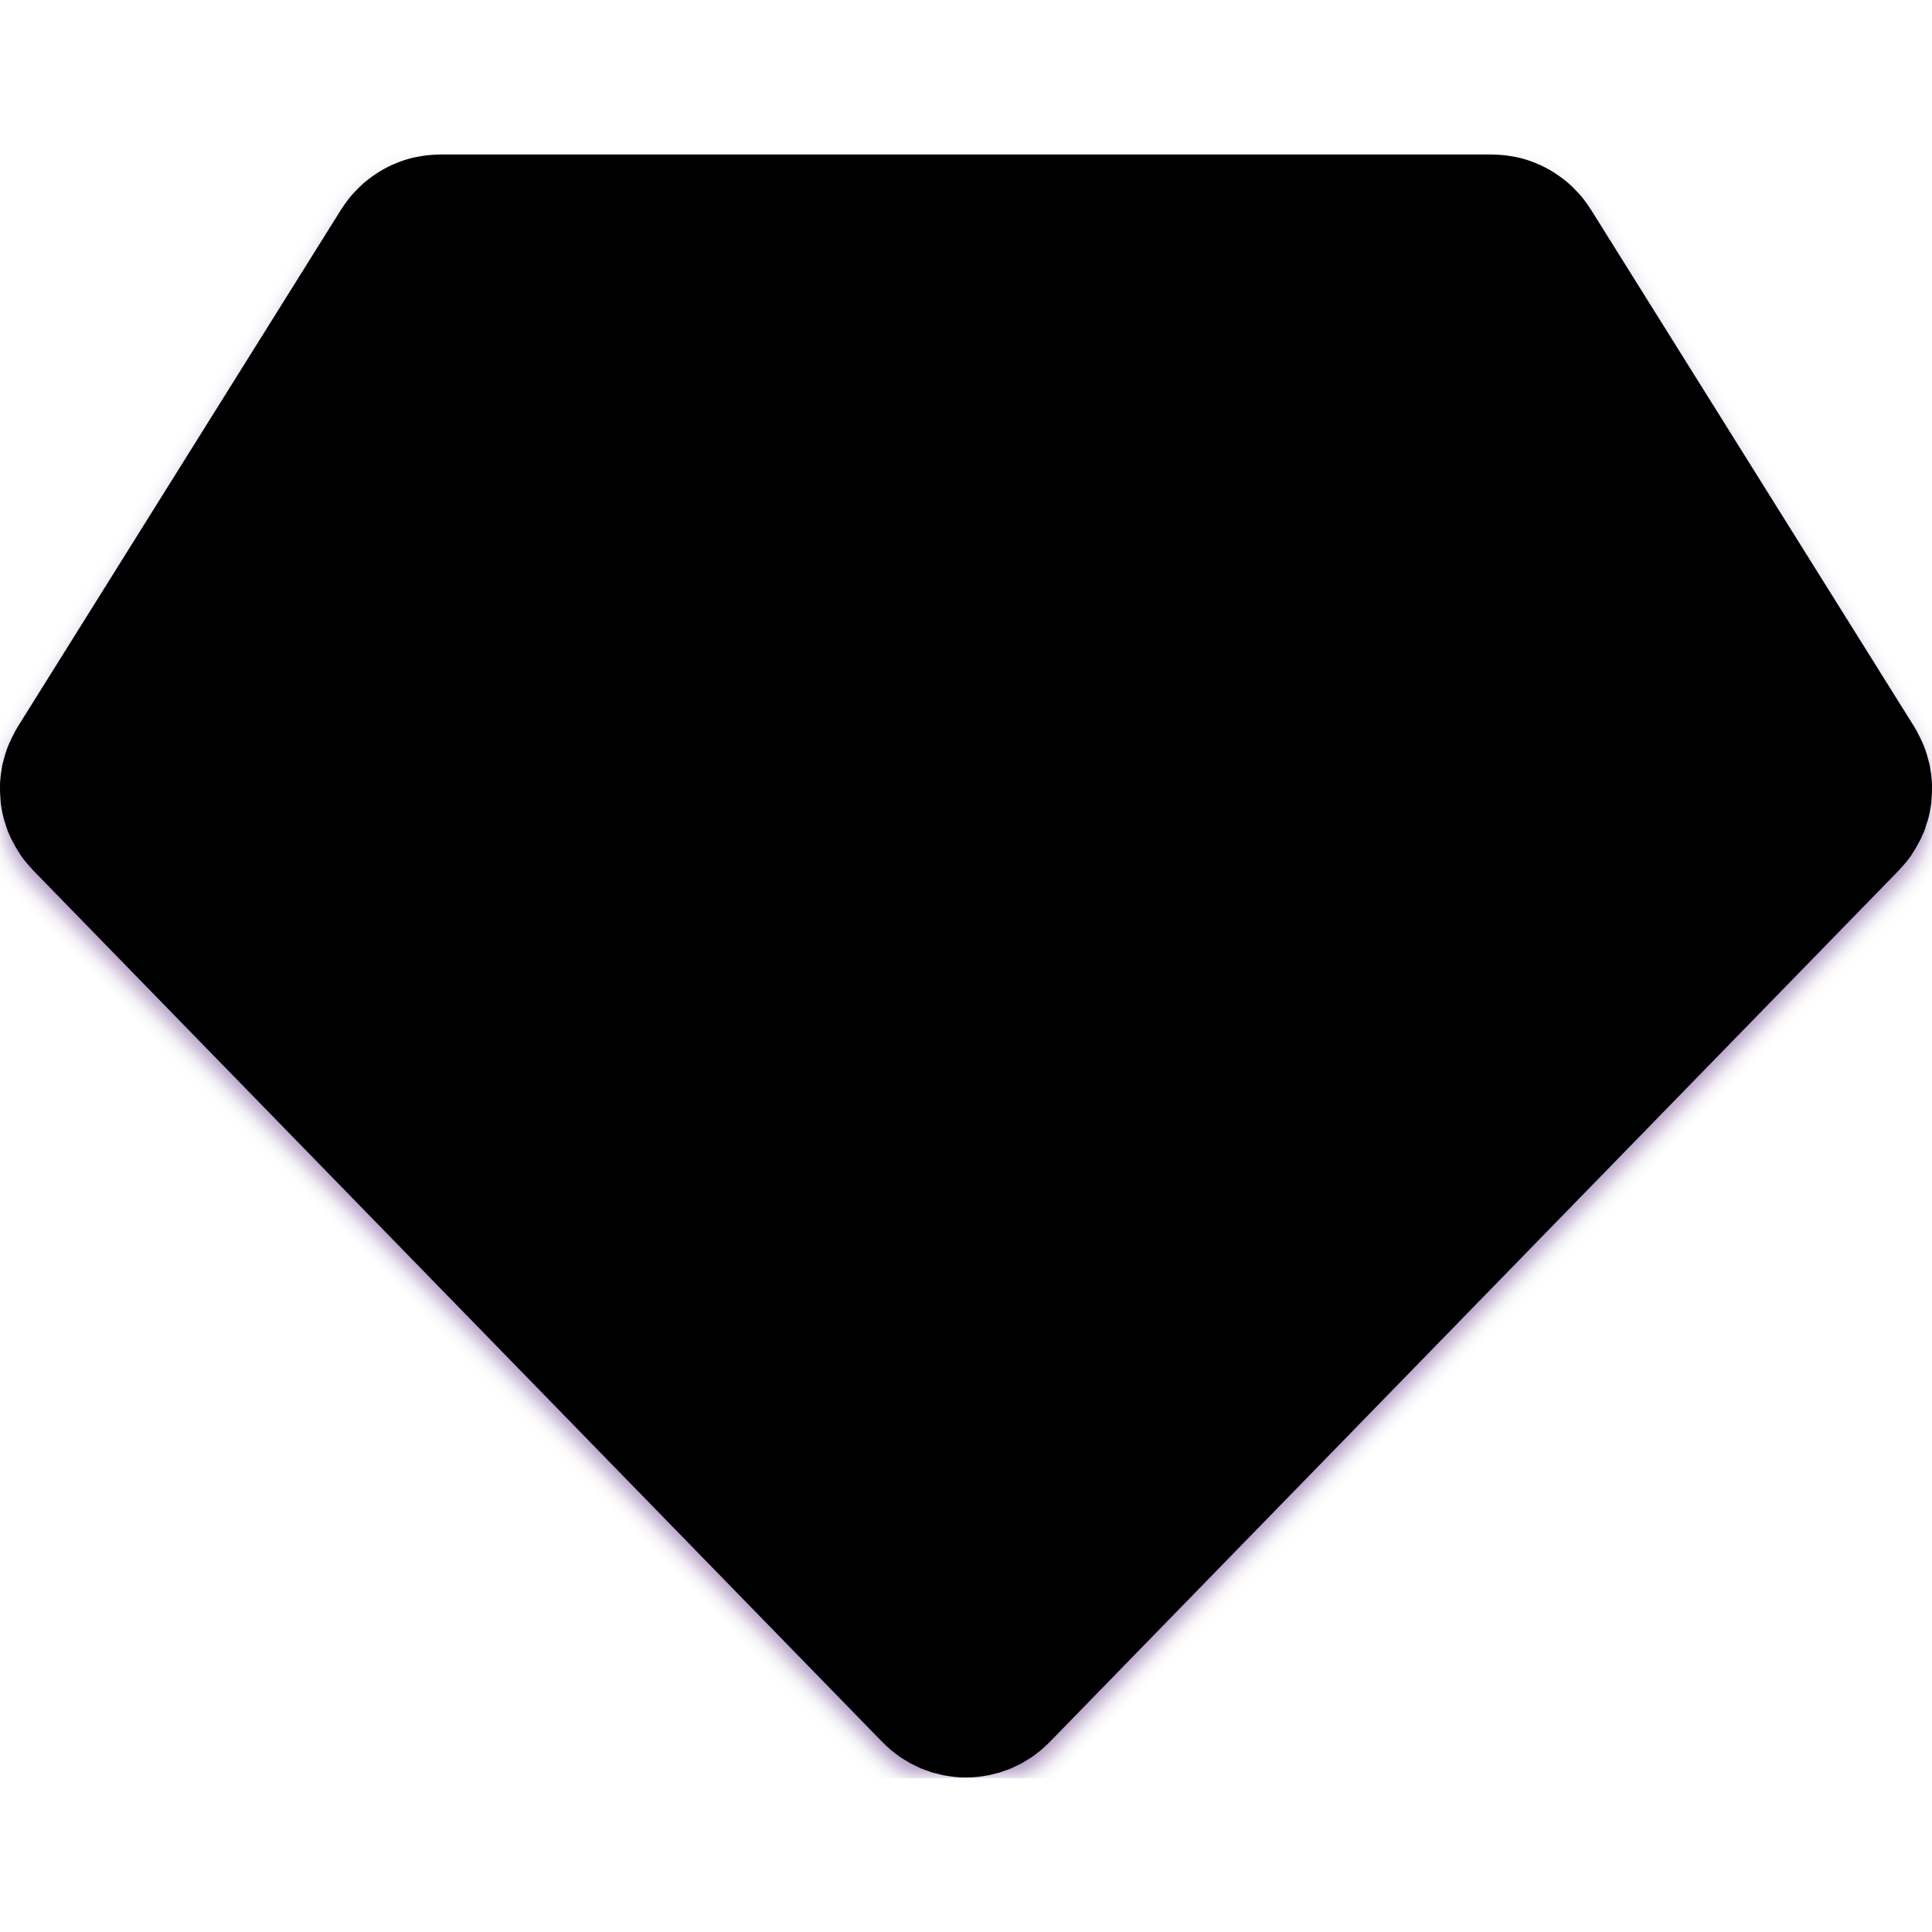
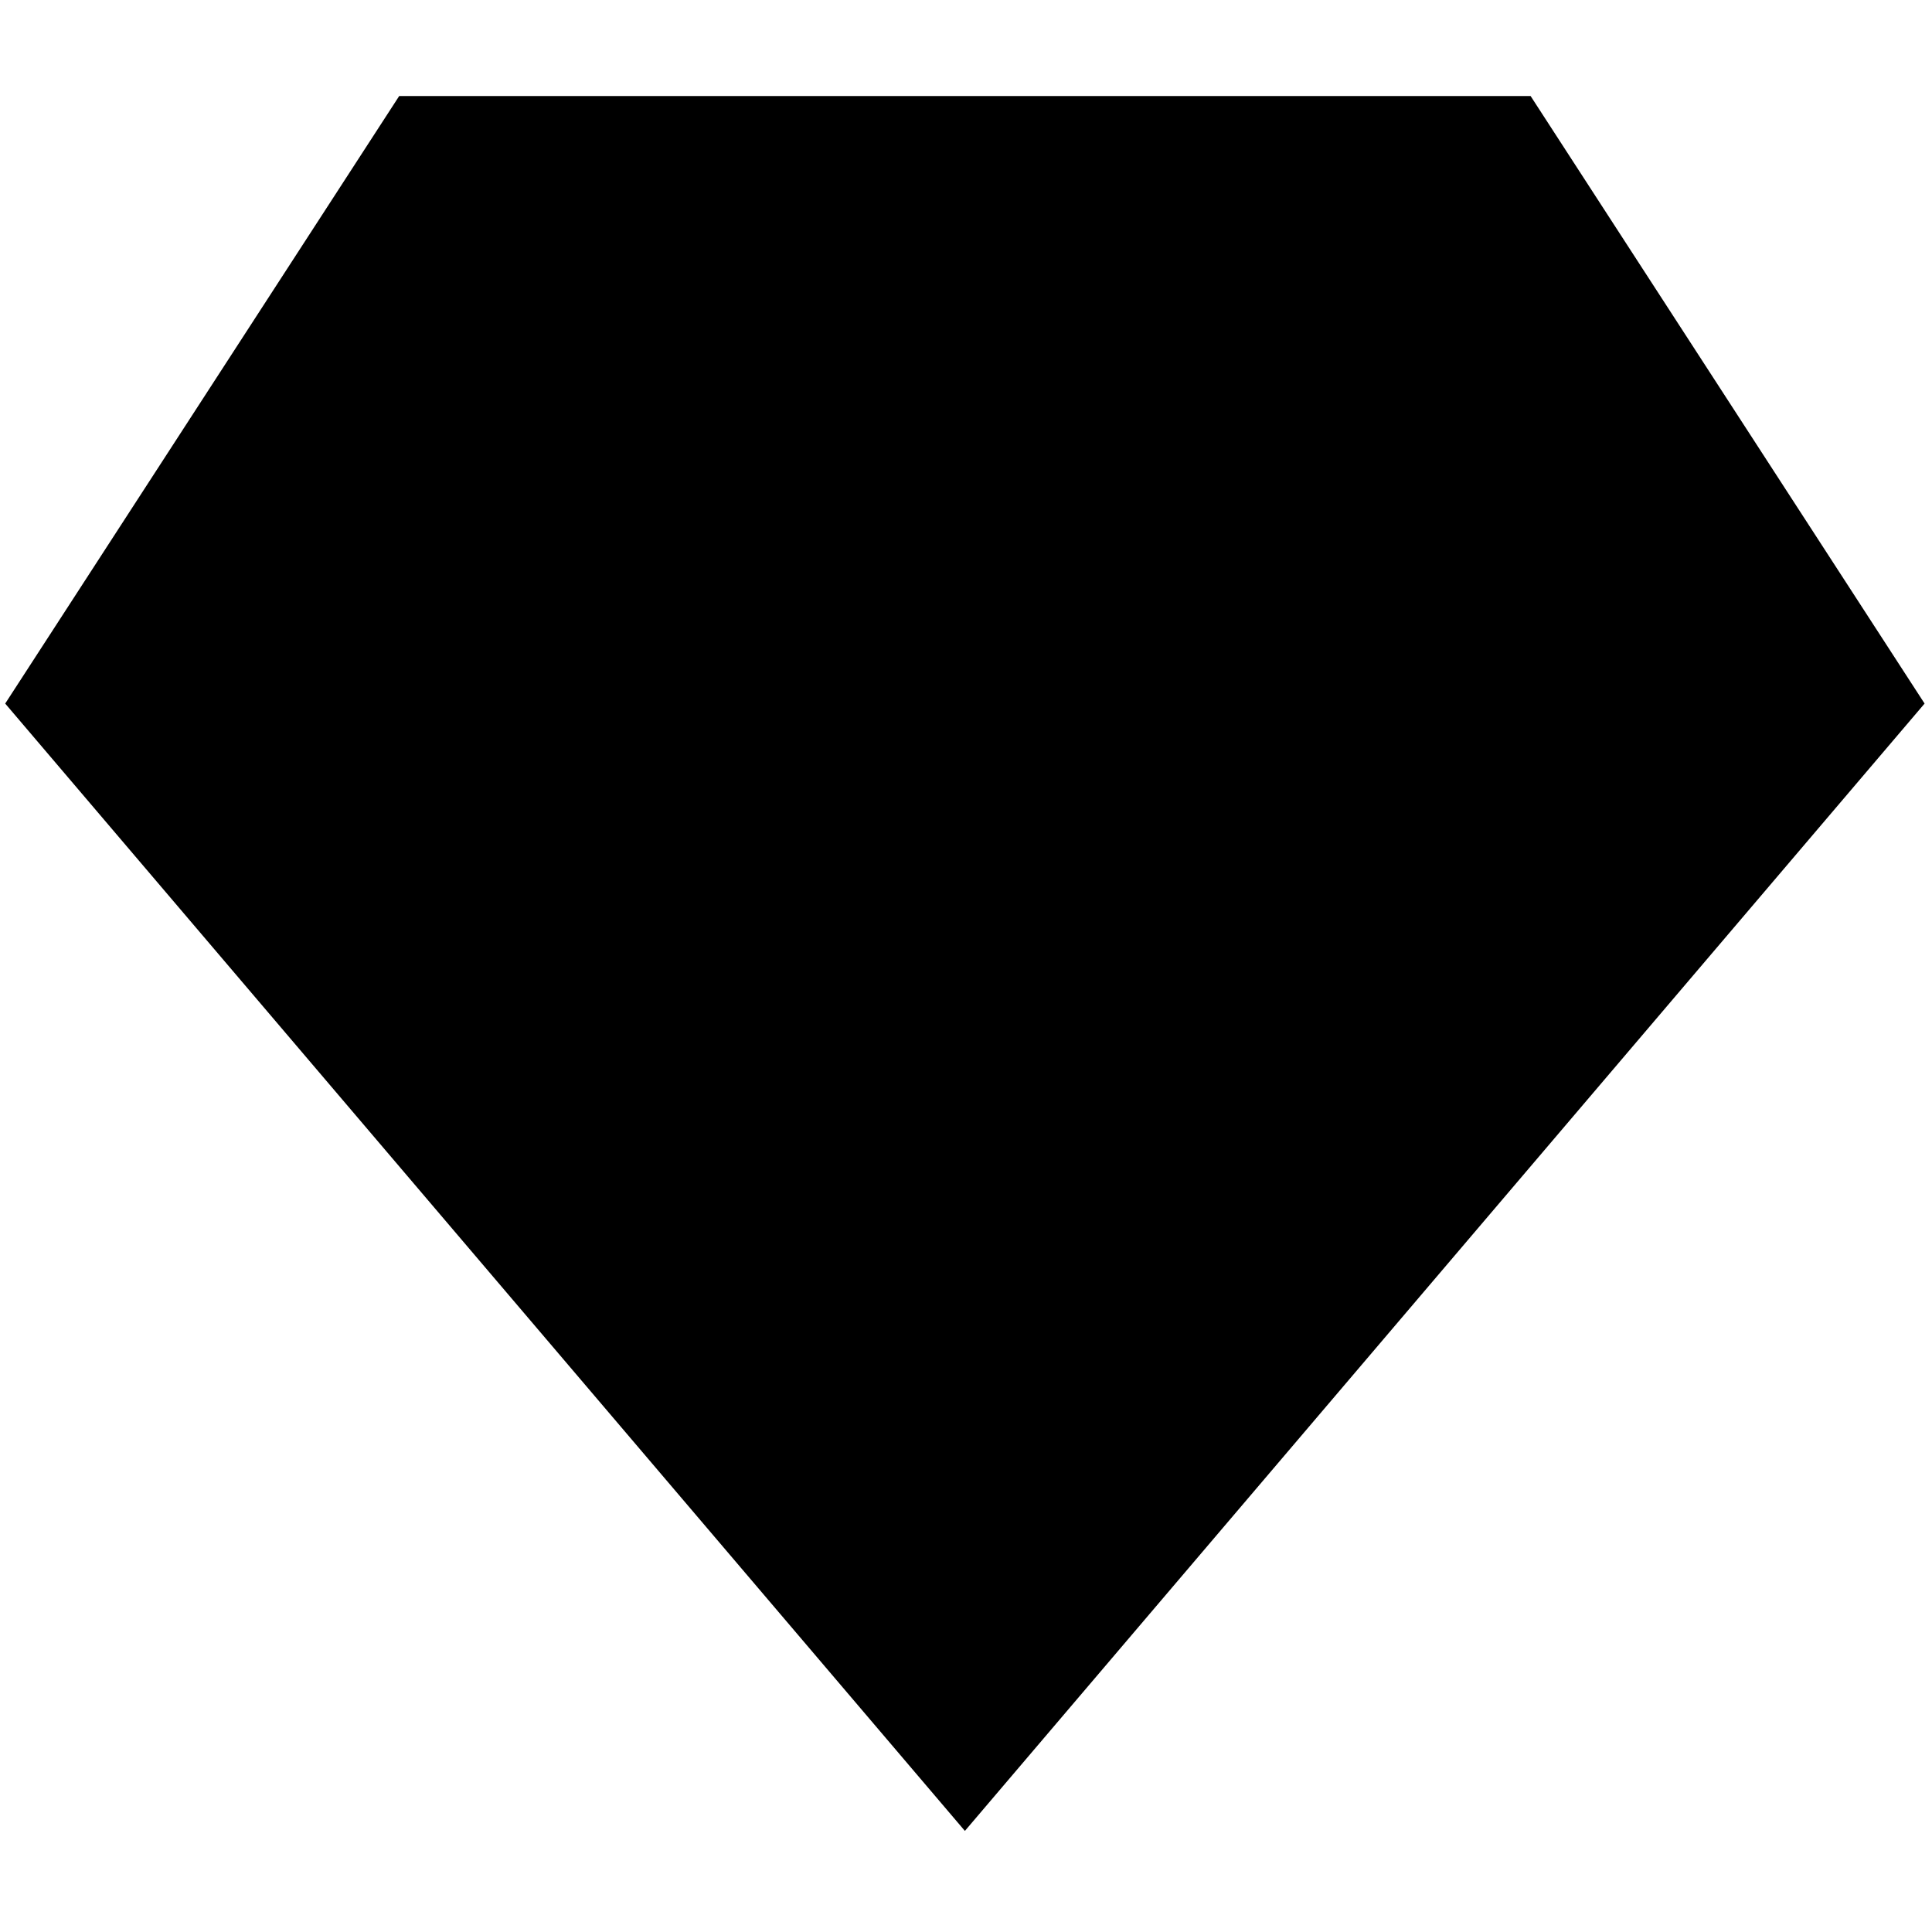
- <svg xmlns="http://www.w3.org/2000/svg" id="_圖層_1" version="1.1" viewBox="0 0 1000 1000">
-   <defs>
-     <filter id="drop-shadow-1" x="0" y="79.972" width="1000" height="840.056" filterUnits="userSpaceOnUse">
-       <feOffset dx="0" dy="6.502" />
-       <feGaussianBlur result="blur" stdDeviation="4.877" />
-       <feFlood flood-color="#350d6a" flood-opacity=".4" />
-       <feComposite in2="blur" operator="in" />
-       <feComposite in="SourceGraphic" />
-     </filter>
-   </defs>
-   <g filter="url(#drop-shadow-1)">
-     <path d="M997.775,424.737c.057-.202.12-.401.175-.602.722-2.645,1.241-5.319,1.593-8.009.042-.315.08-.629.116-.945.072-.628.071-1.259.124-1.889.164-1.965.241-3.927.211-5.894-.009-.652.018-1.299-.013-1.951-.021-.454-.062-.903-.093-1.357-.157-2.237-.447-4.458-.852-6.665-.074-.405-.099-.811-.181-1.216-.053-.256-.118-.507-.174-.762-.117-.538-.302-1.062-.434-1.599-.496-2.006-1.072-3.988-1.775-5.943-.198-.55-.399-1.095-.613-1.642-.241-.611-.511-1.205-.771-1.809-.749-1.735-1.6-3.428-2.517-5.1-.244-.446-.392-.922-.649-1.364-.129-.222-.302-.402-.434-.623-.201-.334-.351-.69-.558-1.021l-167.601-268.06c-.131-.21-.302-.383-.435-.591-1.438-2.238-2.994-4.386-4.704-6.402-.225-.266-.463-.515-.693-.777-.281-.32-.572-.623-.858-.937-1.437-1.567-2.939-3.068-4.529-4.474-.206-.182-.396-.382-.604-.562-.396-.34-.817-.652-1.221-.982-.336-.273-.68-.53-1.02-.796-1.29-1.007-2.619-1.961-3.989-2.861-.414-.271-.822-.546-1.242-.807-.692-.43-1.385-.855-2.095-1.257-.264-.15-.534-.281-.799-.426-1.277-.7-2.571-1.367-3.9-1.975-.338-.155-.685-.288-1.027-.437-1.132-.492-2.266-.98-3.433-1.403-.104-.038-.21-.065-.314-.102-1.224-.437-2.46-.848-3.716-1.207-.056-.016-.108-.037-.165-.054-2.528-.712-5.132-1.216-7.776-1.596-.509-.073-1.012-.148-1.523-.208-1.722-.203-3.464-.325-5.224-.378-.377-.012-.747-.047-1.123-.051-.238-.003-.469-.032-.708-.032H227.77c-.24,0-.472.03-.71.032-.378.005-.751.039-1.13.051-1.75.053-3.482.175-5.195.376-.521.062-1.034.137-1.552.212-2.636.378-5.235.883-7.758,1.593-.058.017-.115.039-.173.056-1.247.355-2.471.764-3.685,1.197-.122.043-.246.075-.367.119-1.154.419-2.277.904-3.399,1.39-.346.151-.695.286-1.038.441-1.317.602-2.599,1.264-3.864,1.956-.289.157-.581.3-.867.463-.698.396-1.377.813-2.057,1.237-.423.263-.833.538-1.251.812-1.359.893-2.676,1.839-3.957,2.837-.361.28-.722.55-1.077.84-.394.322-.804.625-1.191.957-.211.18-.401.382-.609.565-1.584,1.4-3.079,2.892-4.51,4.452-.296.324-.598.636-.887.967-.228.261-.463.508-.686.772-1.71,2.015-3.263,4.161-4.7,6.398-.133.208-.303.381-.435.591L9.071,376.346c-.207.332-.357.688-.558,1.023-.131.219-.305.4-.434.621-.256.441-.404.917-.648,1.363-.918,1.673-1.769,3.365-2.518,5.101-.262.605-.531,1.202-.772,1.812-.214.545-.414,1.087-.611,1.636-.705,1.958-1.283,3.946-1.78,5.957-.131.532-.314,1.051-.429,1.584-.056.256-.122.509-.175.766-.082.403-.107.809-.181,1.215-.405,2.207-.696,4.428-.852,6.666-.032.455-.073.906-.094,1.361-.03.649-.003,1.293-.012,1.942-.029,1.969.046,3.932.211,5.899.052.631.051,1.261.124,1.889.036.315.073.629.114.944.353,2.691.873,5.365,1.594,8.01.056.203.119.402.176.605.171.602.422,1.179.611,1.776.429,1.349.807,2.709,1.334,4.034.265.667.618,1.28.905,1.934.207.473.351.965.571,1.433.21.447.488.863.71,1.306,1.081,2.162,2.279,4.244,3.599,6.243.228.344.393.715.628,1.055.061.089.127.173.189.262,1.704,2.44,3.619,4.702,5.652,6.853.213.226.367.487.584.709l439.475,451.104c.08.084.162.166.242.249l.118.121c.152.155.322.288.475.441,1.172,1.178,2.39,2.321,3.673,3.411.118.101.228.214.347.314.111.093.227.174.338.266.319.264.666.488.991.746.042.032.084.061.126.093.698.549,1.365,1.13,2.095,1.652.151.109.318.178.471.284.269.19.521.406.793.591.527.358,1.081.661,1.618,1.001.577.365,1.161.71,1.75,1.056.087.052.175.107.263.159.502.291.981.623,1.49.9.427.232.868.425,1.3.646.508.26,1.023.484,1.536.728.231.11.462.222.695.329.447.206.877.442,1.329.637.183.079.358.172.54.25,1.273.534,2.574.969,3.876,1.413.176.06.347.132.525.191.326.107.64.251.967.352.09.028.177.058.267.085.273.084.549.148.822.228.483.142.979.237,1.466.366.481.127.964.246,1.448.362.693.165,1.371.377,2.07.517.602.121,1.213.18,1.817.283.434.073.859.176,1.293.24.428.063.862.093,1.293.145.508.064,1.007.171,1.518.222,1.789.178,3.585.253,5.384.271.179.002.355.027.534.027.011,0,.022.002.033.002h.033c.011,0,.021-.002.032-.002.185,0,.366-.026.55-.028,1.792-.019,3.582-.093,5.364-.27.513-.051,1.016-.158,1.528-.222.429-.054.862-.083,1.29-.146.432-.063.856-.166,1.287-.239.602-.102,1.21-.161,1.809-.281.785-.157,1.549-.391,2.324-.58.4-.096.797-.193,1.194-.298.493-.13.994-.228,1.482-.371.267-.078.537-.139.803-.22.102-.031.202-.066.305-.097.295-.093.579-.222.873-.319.279-.092.55-.205.828-.302,1.217-.421,2.44-.825,3.633-1.325.19-.08.372-.177.561-.258.45-.194.875-.428,1.319-.633.241-.111.48-.228.721-.342.5-.239,1.002-.456,1.497-.71.436-.222.882-.416,1.313-.65.512-.278.993-.611,1.497-.904.092-.054.181-.111.272-.165.58-.34,1.154-.68,1.722-1.04.544-.344,1.105-.65,1.638-1.014.272-.185.525-.401.794-.592.15-.105.315-.173.463-.279.713-.512,1.364-1.079,2.048-1.615.07-.055.142-.104.212-.159.31-.245.638-.459.943-.71.116-.096.238-.183.355-.28.117-.098.225-.211.342-.31,1.281-1.089,2.496-2.229,3.667-3.405.154-.154.326-.288.478-.444l.118-.121c.081-.083.162-.165.242-.249l439.466-451.104c.218-.225.376-.488.59-.715,2.03-2.147,3.941-4.405,5.642-6.841.064-.091.131-.179.194-.269.237-.342.403-.717.632-1.064,1.318-1.995,2.513-4.073,3.594-6.232.221-.442.5-.857.71-1.303.221-.471.365-.965.574-1.44.287-.652.638-1.265.902-1.93.526-1.323.903-2.68,1.331-4.026.191-.6.443-1.18.615-1.787Z" />
-   </g>
+ <svg xmlns="http://www.w3.org/2000/svg" viewBox="3759.50 3594.50 122.50 122.50">
+   <polygon fill="#000000" points="3784.81,3600.59 3759.83,3639.11 3820.68,3710.59 3881.53,3639.11 3856.55,3600.59     " />
</svg>
